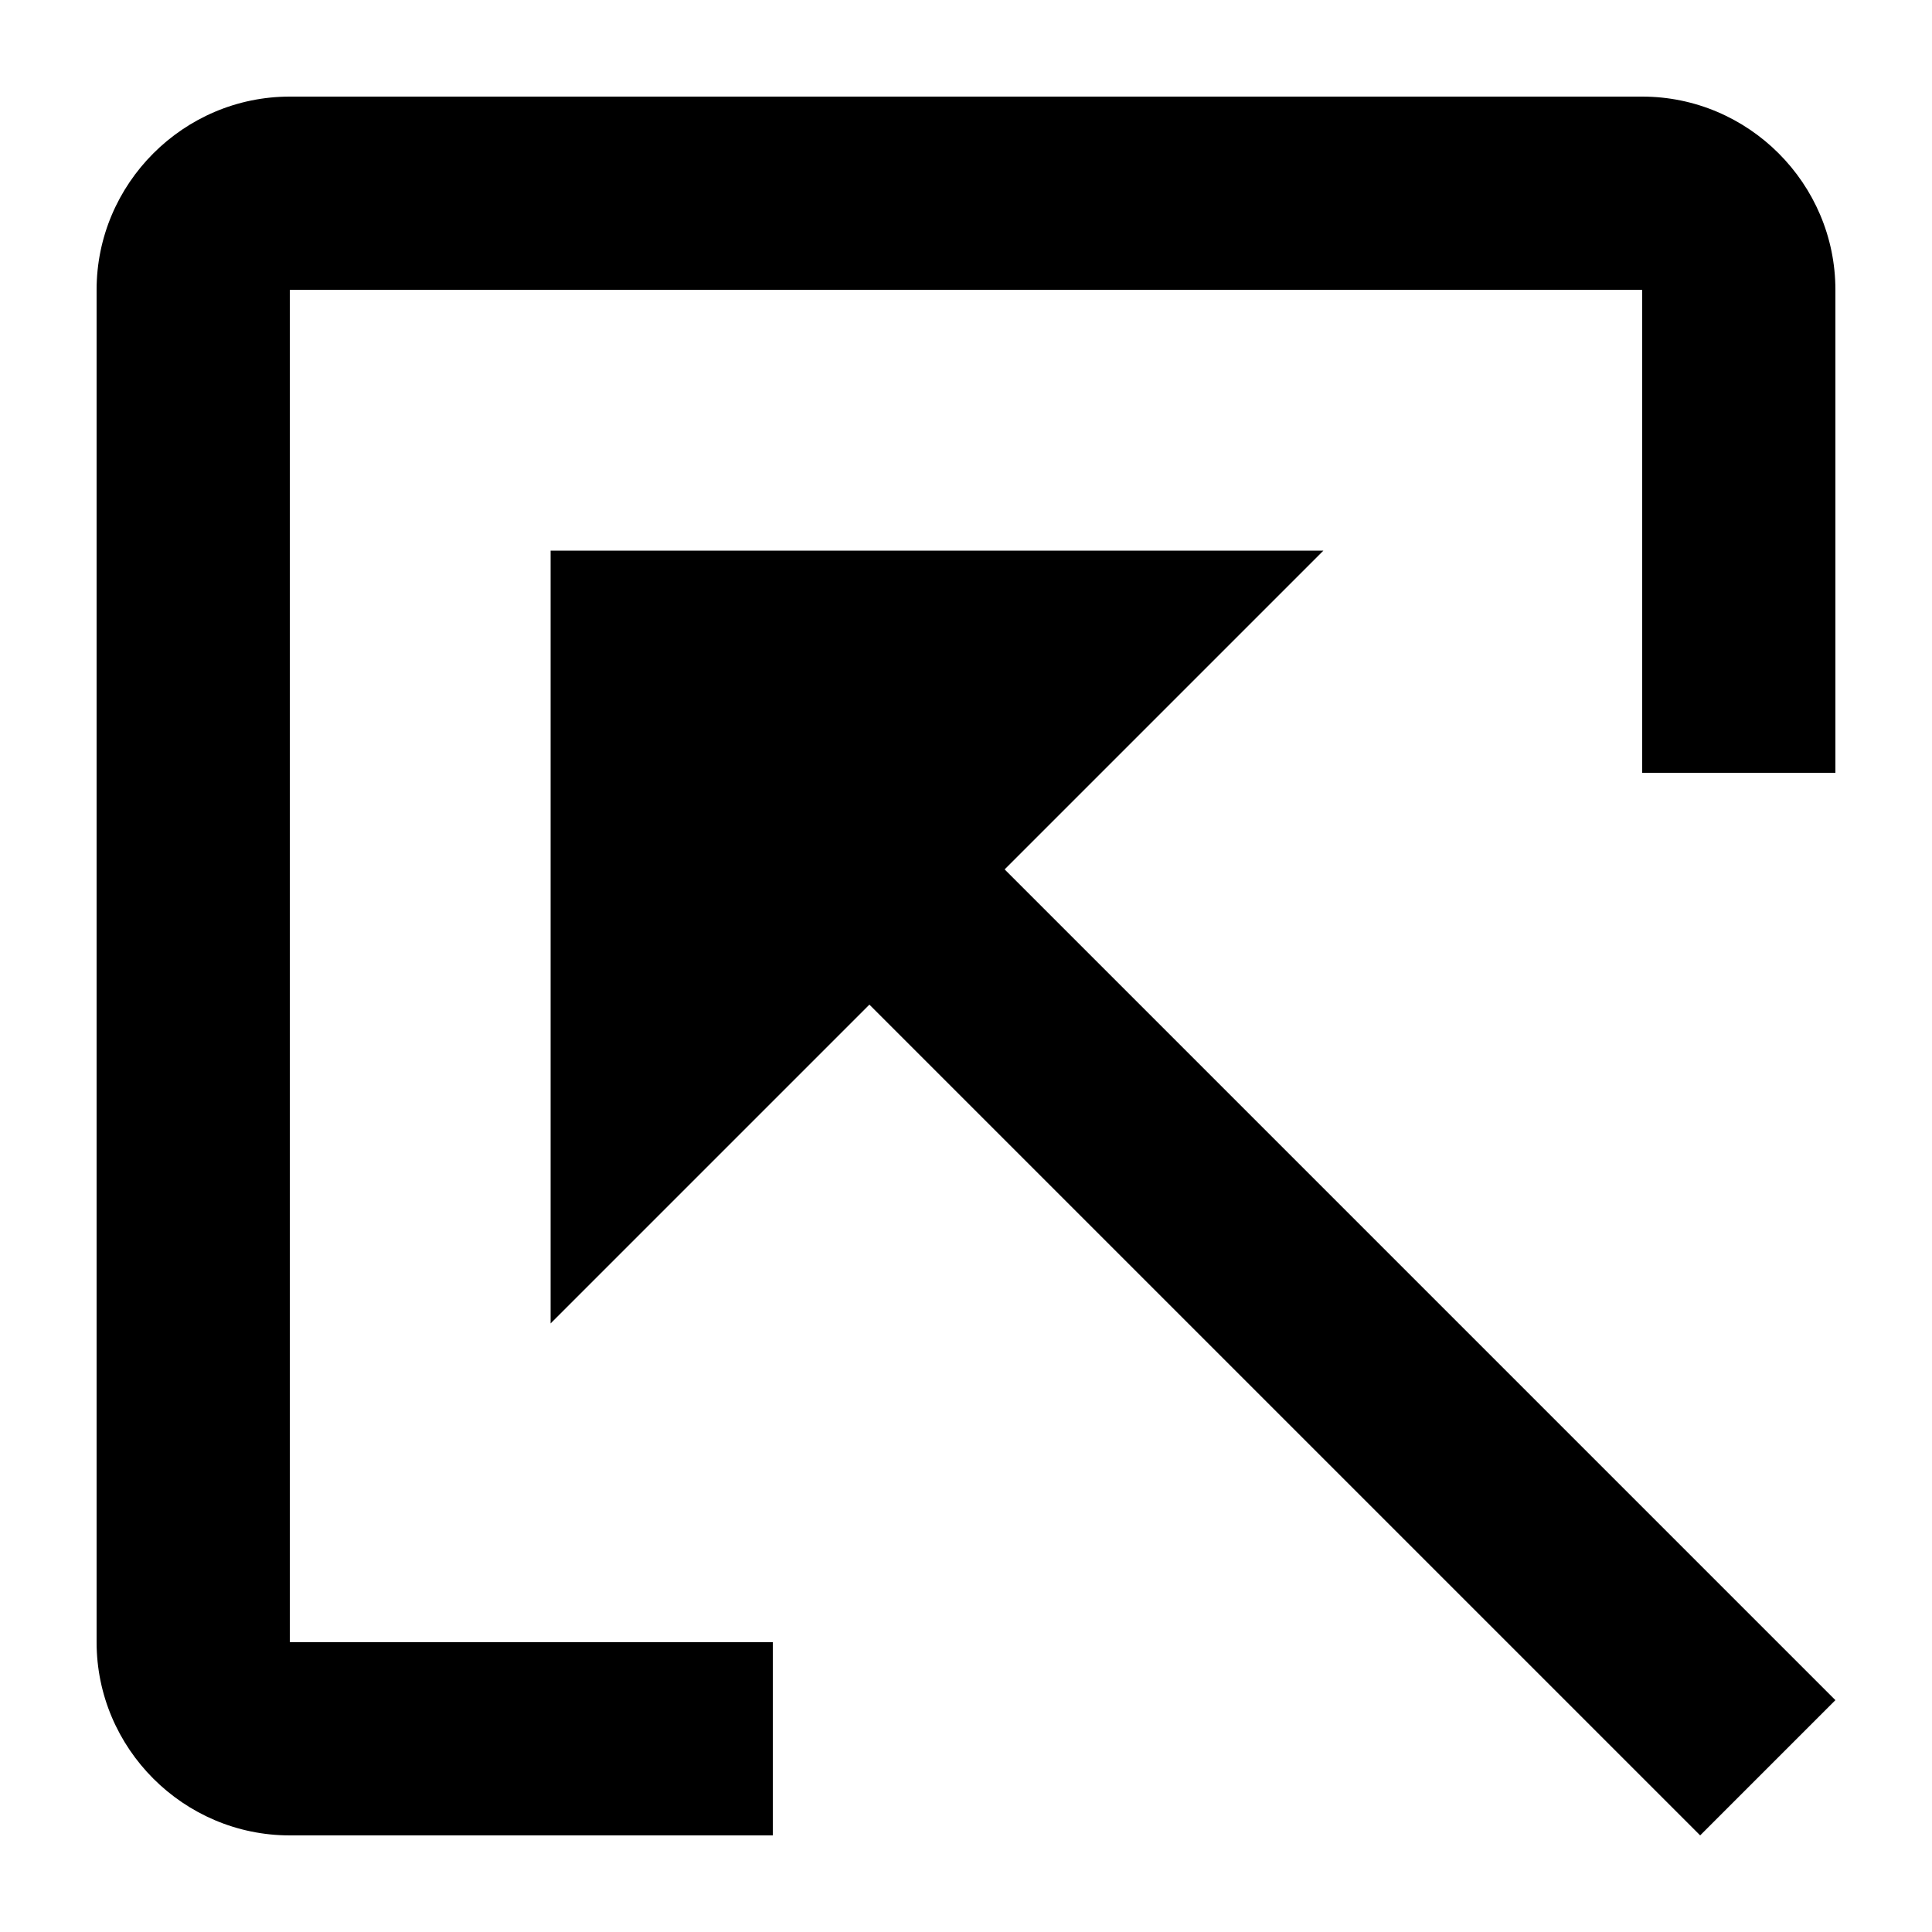
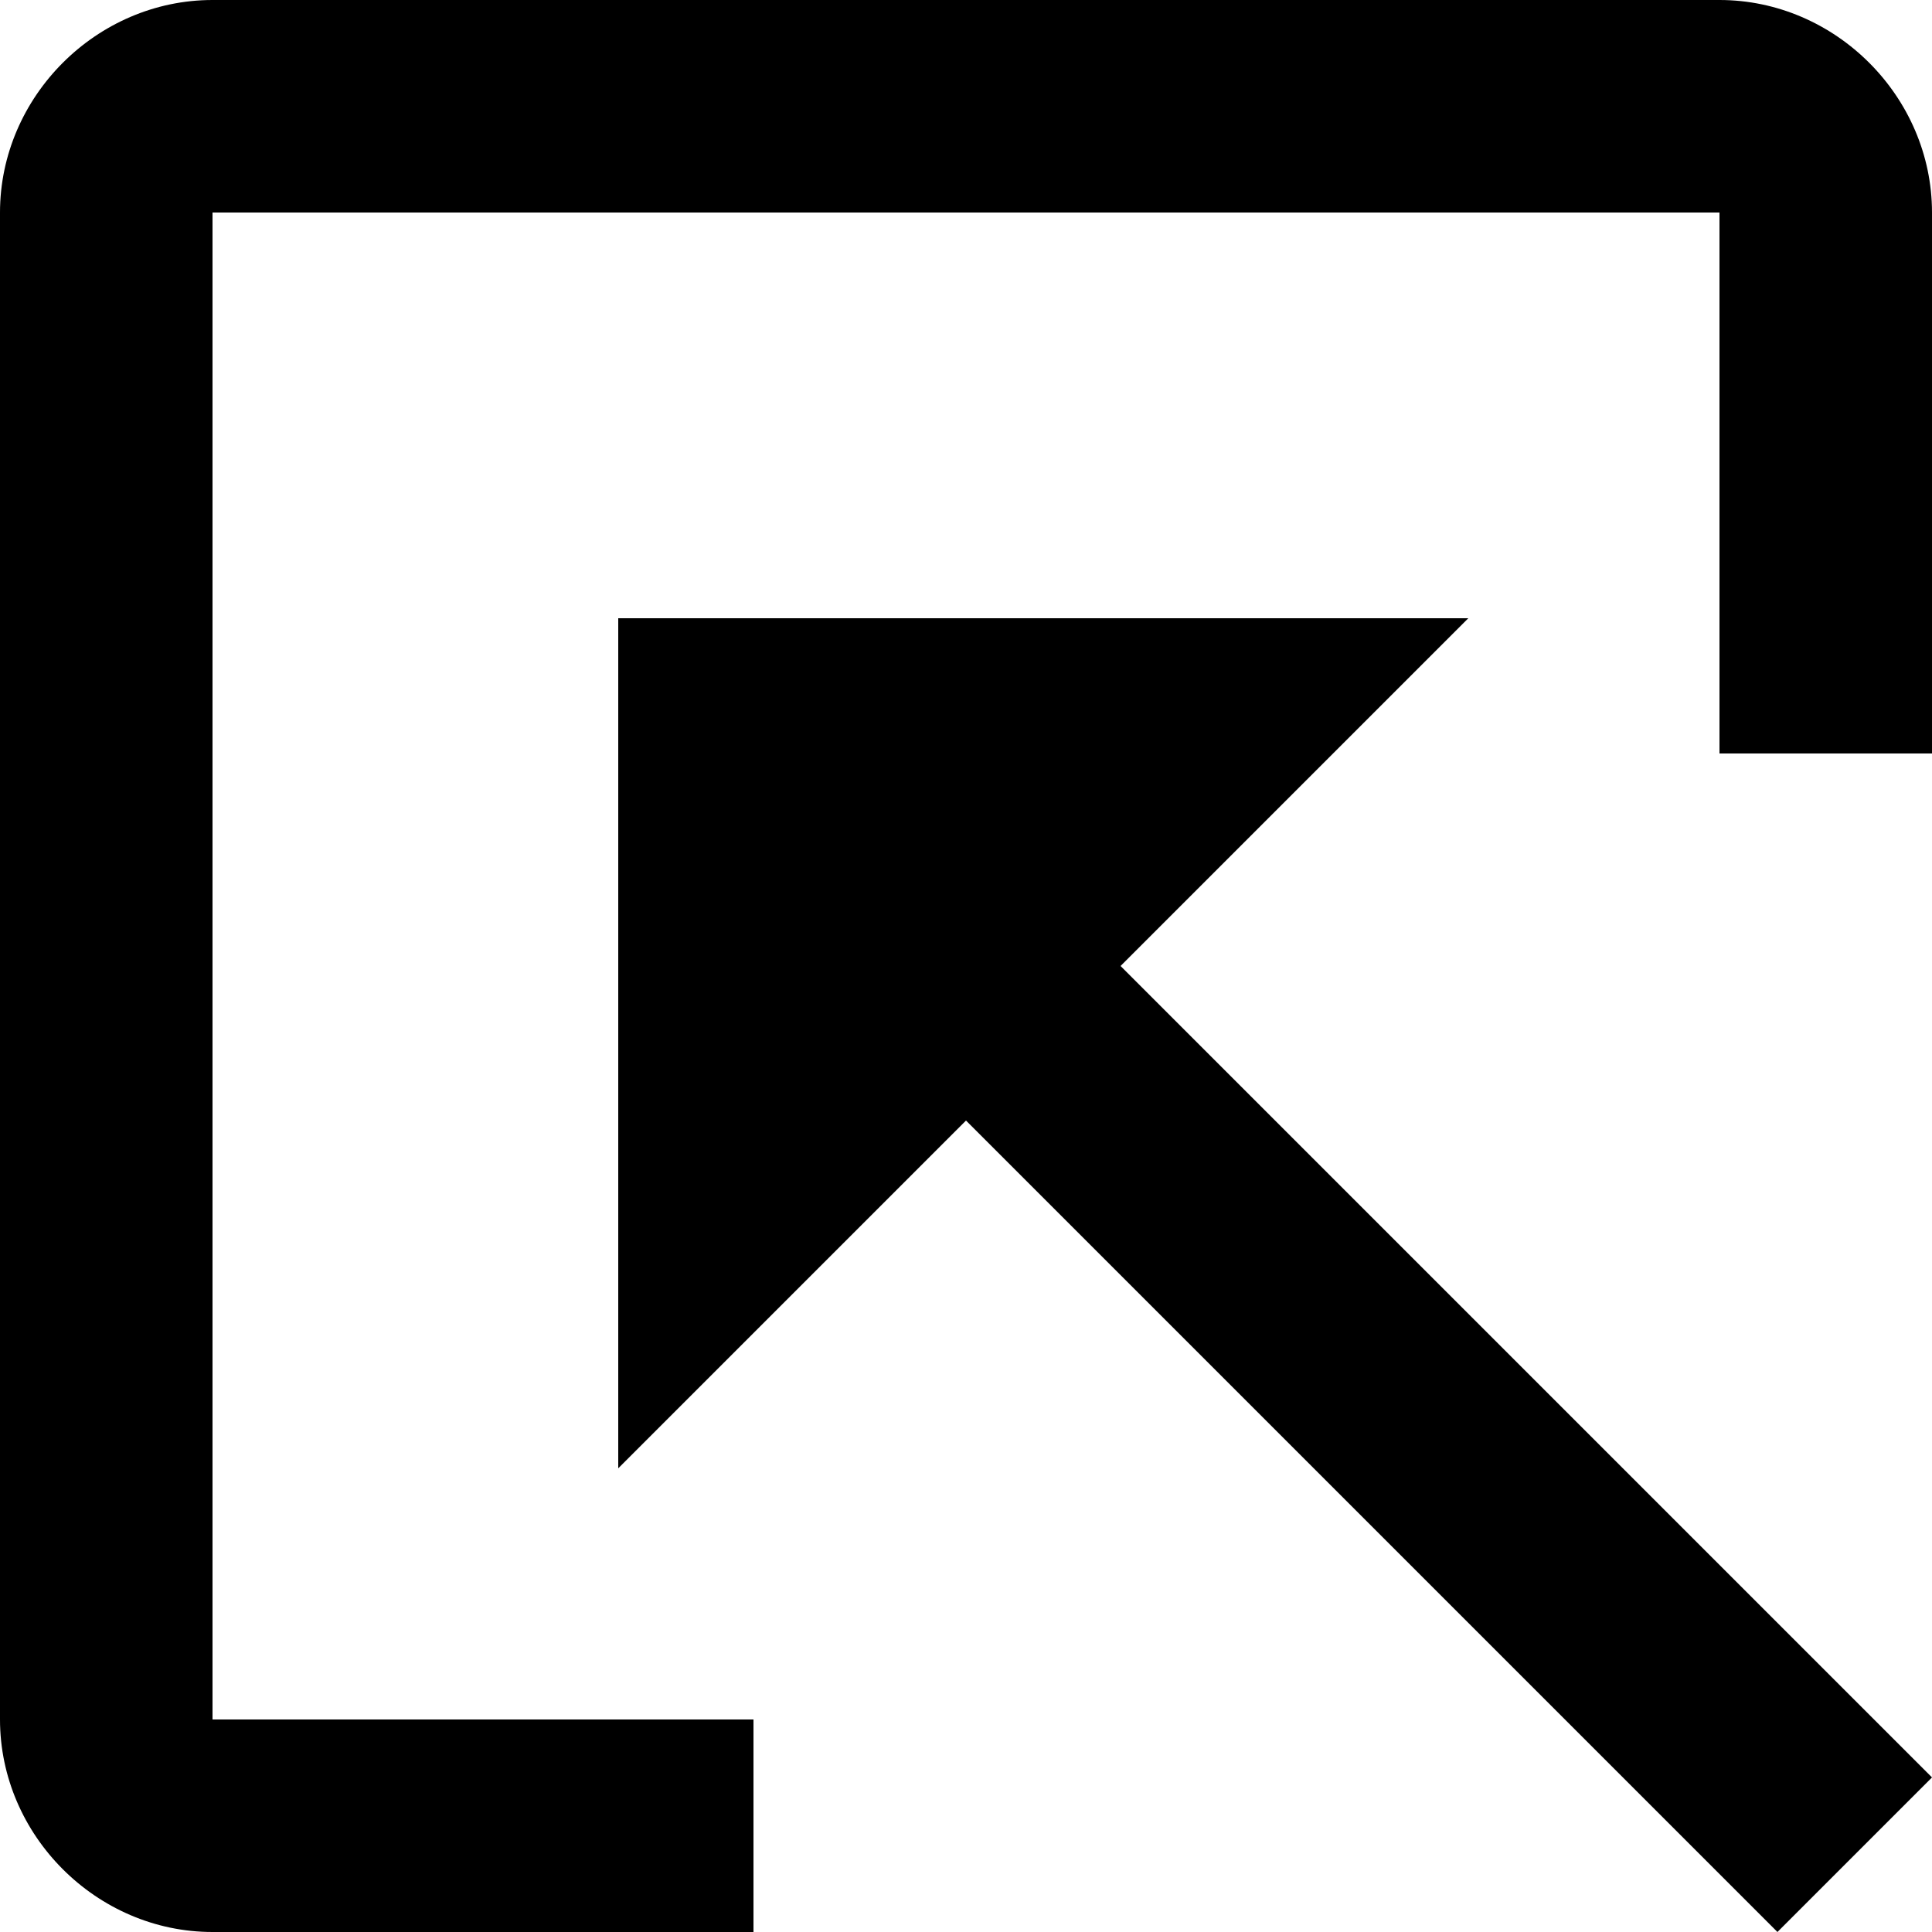
- <svg xmlns="http://www.w3.org/2000/svg" width="10" height="10" viewBox="0 0 10 10" id="svg8">
-   <path d="M1.5 8.5v-7h7V4h1V1.5c0-.55-.45-1-1-1h-7c-.55 0-1 .45-1 1v7c0 .55.45 1 1 1H4v-1z" id="path4" stroke-width=".5" />
-   <path d="M2.85 2.85v4L4.5 5.2l4.3 4.3.7-.7-4.3-4.3 1.65-1.65z" id="path6" stroke-width=".5" />
+ <svg xmlns="http://www.w3.org/2000/svg" viewBox="0 0 10 10">
+   <g>
+     <path d="M1.1 8.9V1.1h7.8v2.8H10V1.1C10 .5 9.5 0 8.9 0H1.1C.5 0 0 .5 0 1.1v7.8C0 9.5.5 10 1.1 10h2.8V8.9H1.1z" />
+     <path d="M3.2 3.2v4.4L5 5.8 9.2 10l.8-.8L5.8 5l1.8-1.8H3.2z" />
+   </g>
</svg>
